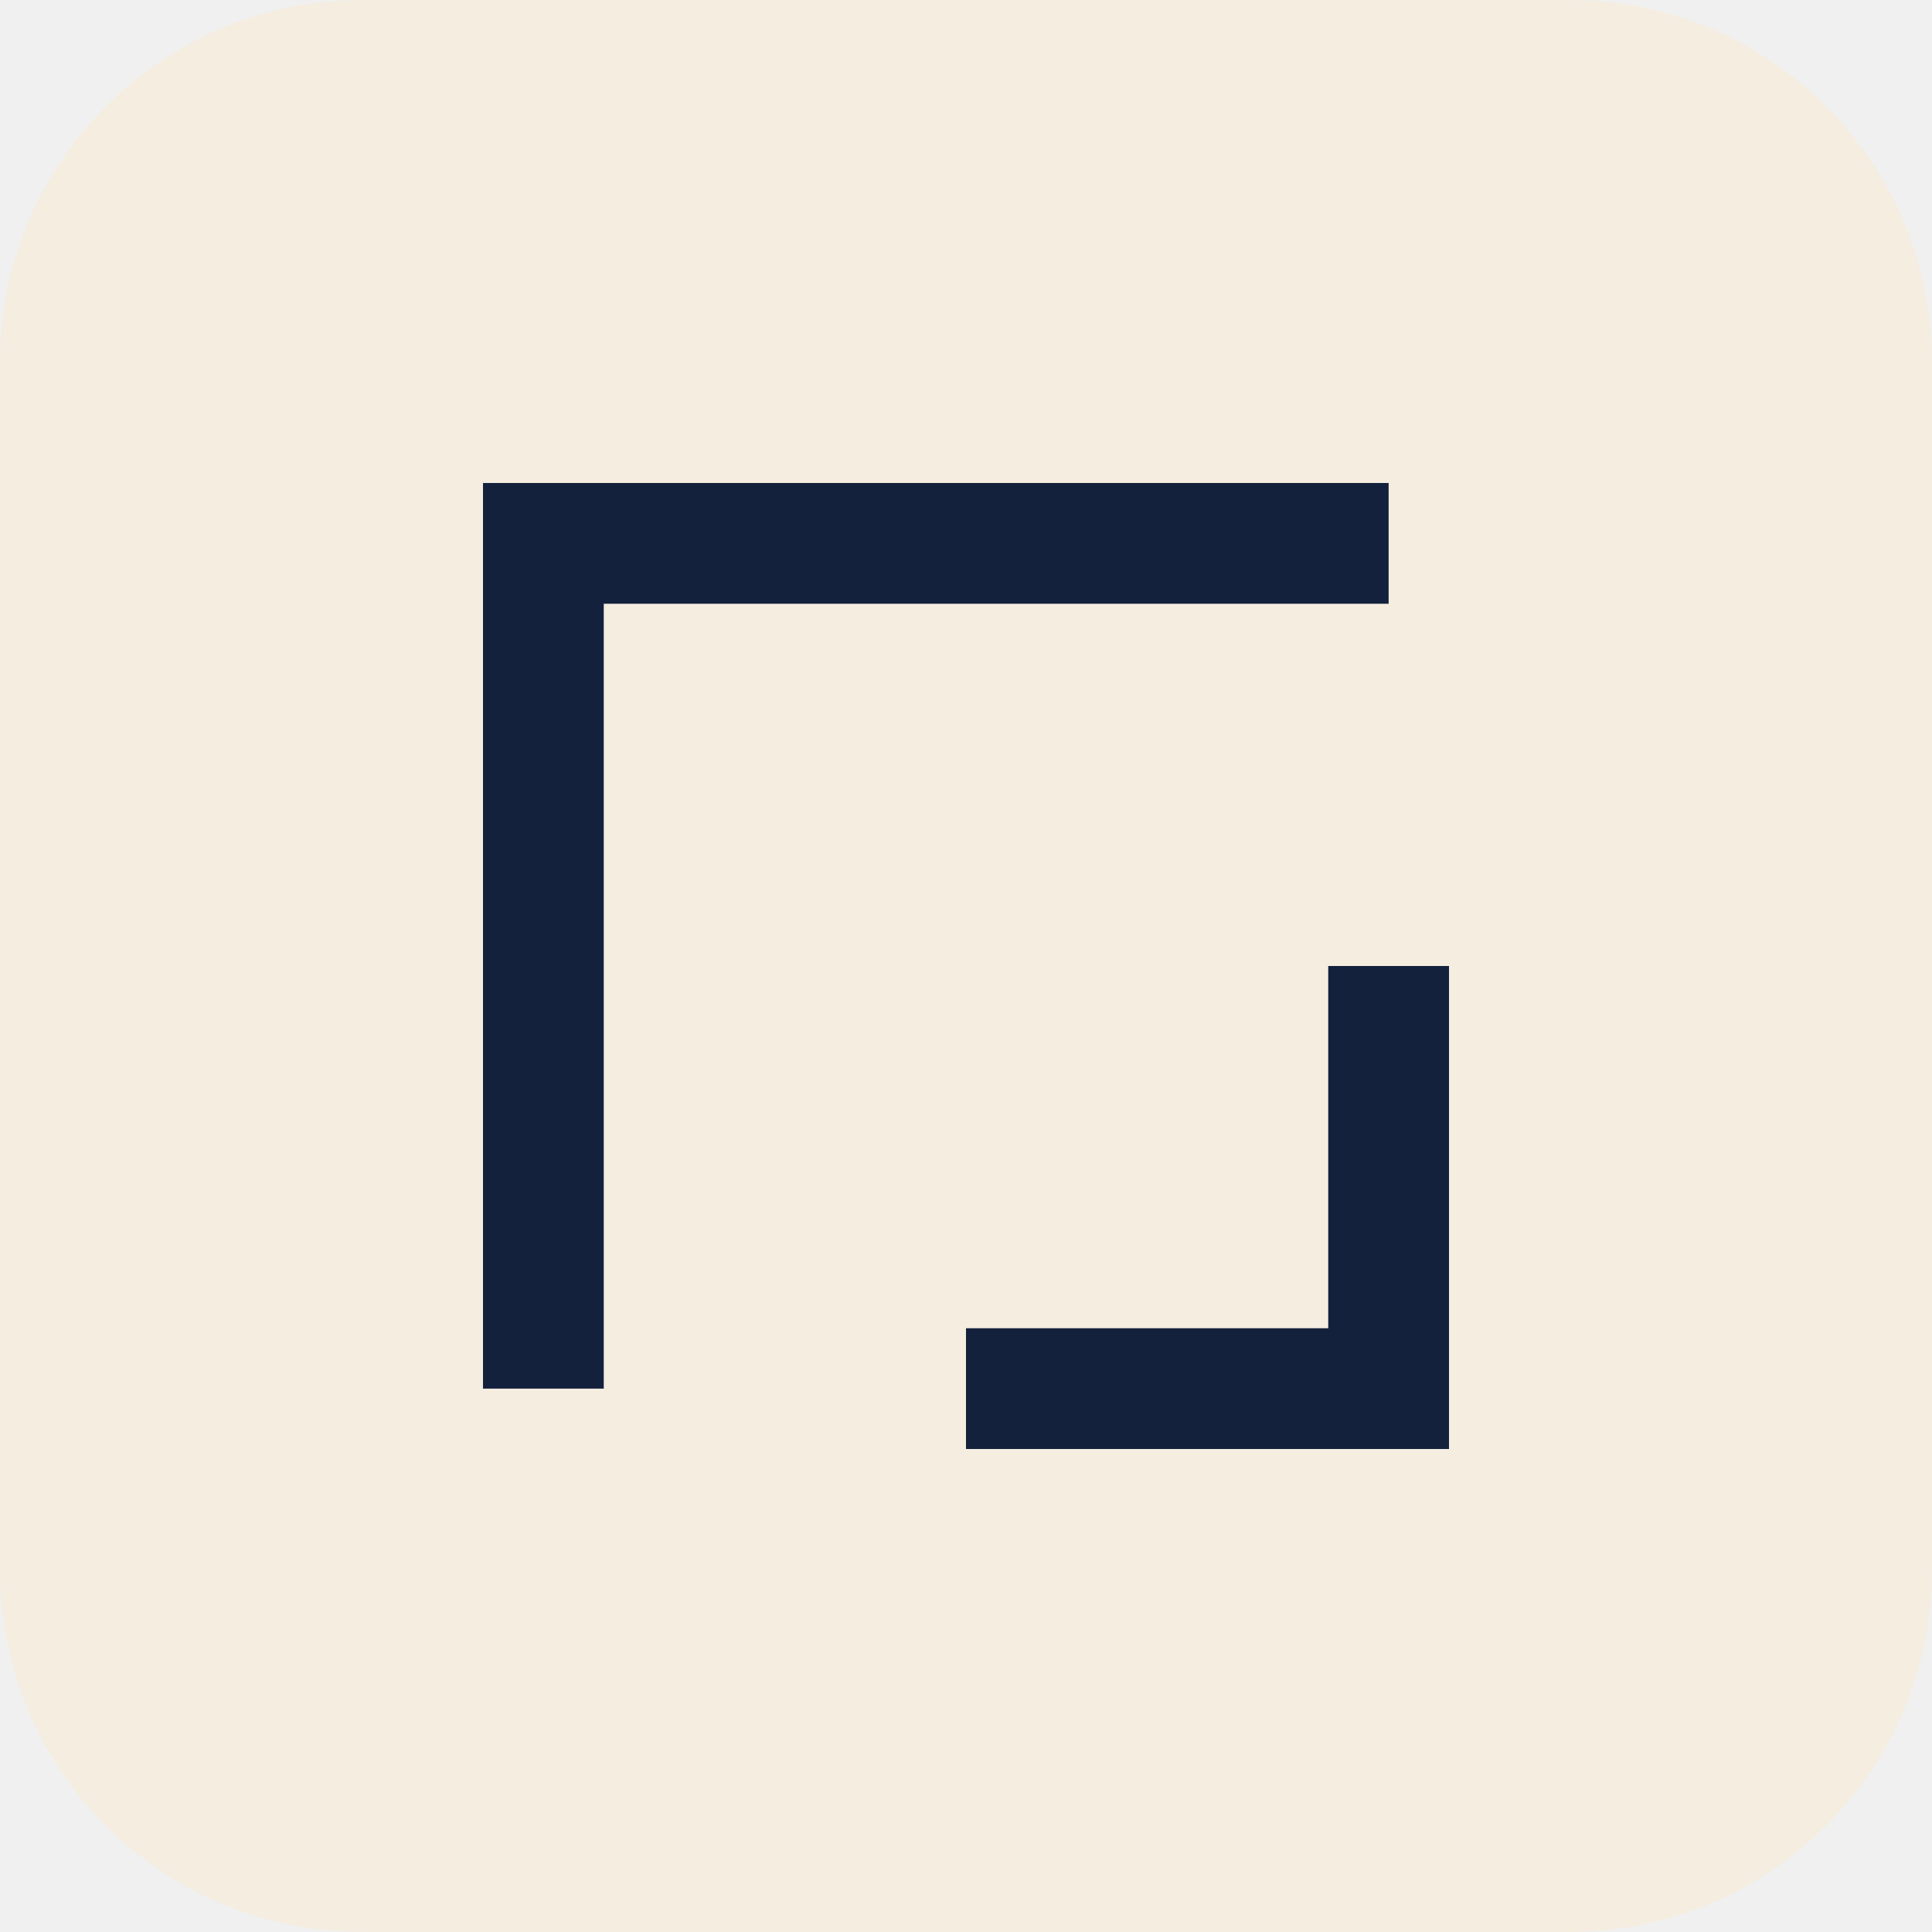
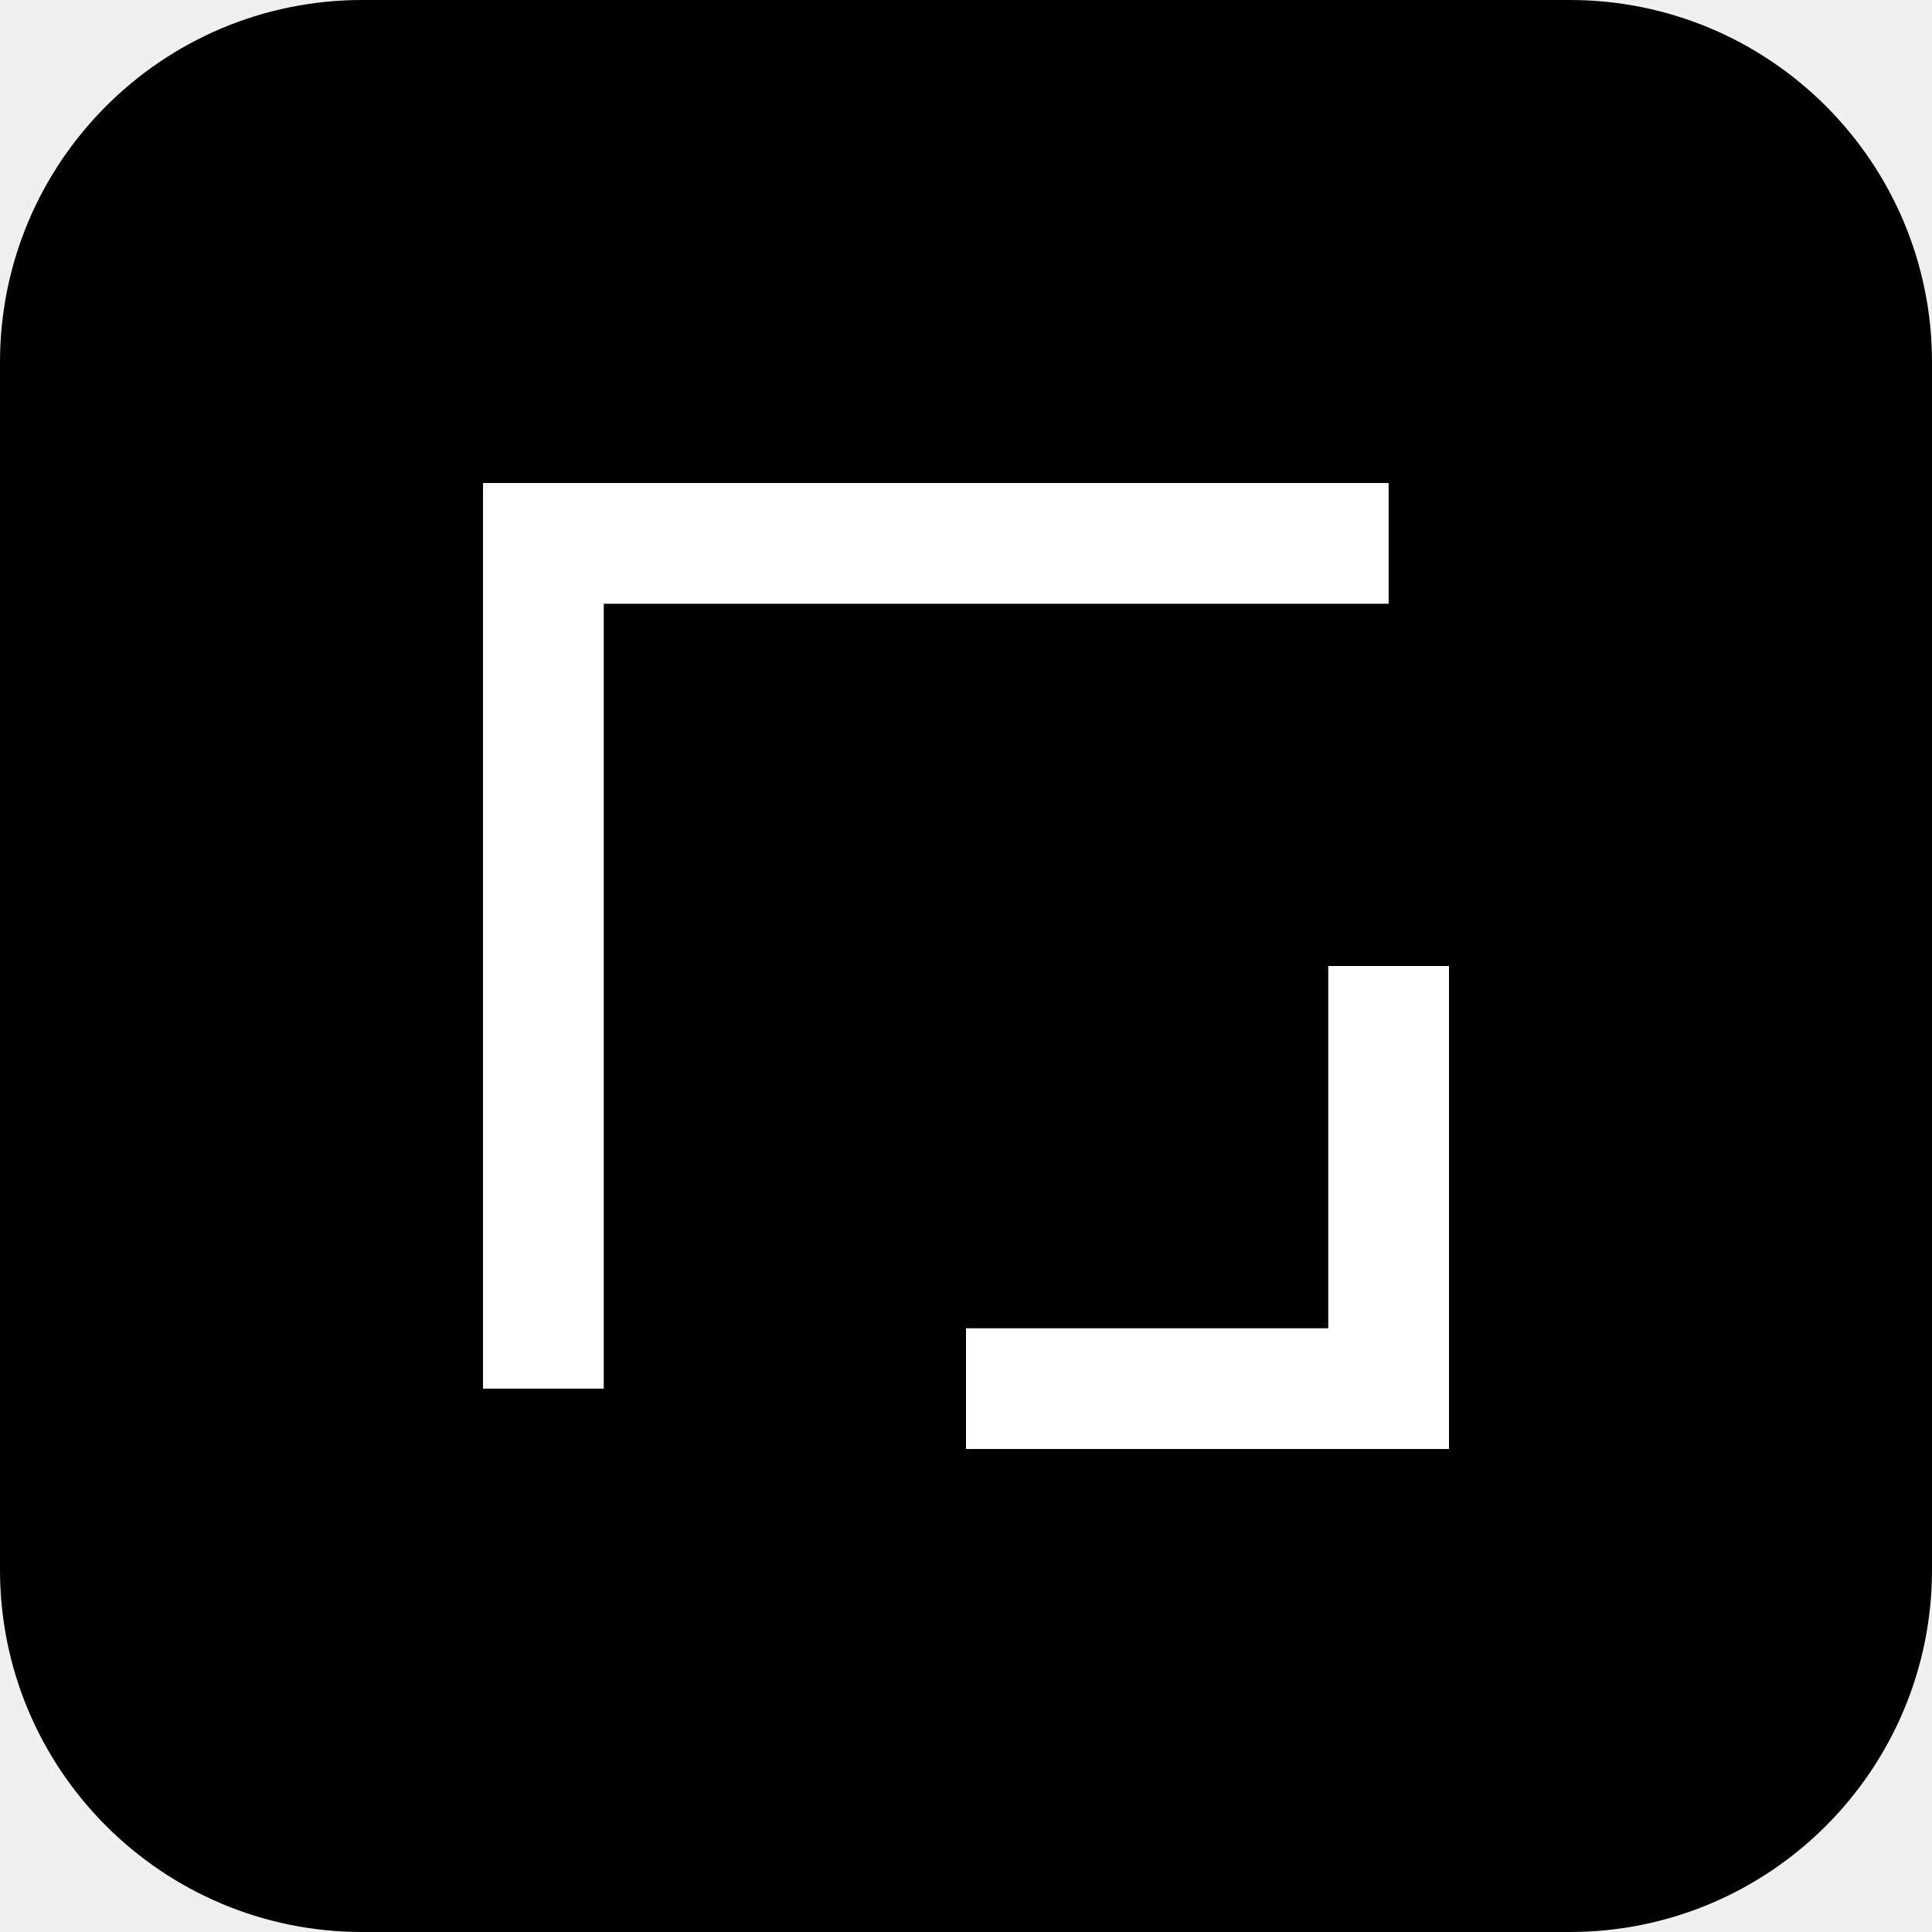
<svg xmlns="http://www.w3.org/2000/svg" viewBox="0 0 32 32">
-   <rect width="32" height="32" rx="6" fill="#f4ede0" />
-   <path d="M9 23V9h14M16 23h7v-7" fill="none" stroke="#14213d" stroke-width="2" />
+   <rect width="32" height="32" rx="6" fill="#000000" />
+   <path d="M9 23V9h14M16 23h7v-7" fill="none" stroke="#ffffff" stroke-width="2" />
</svg>
